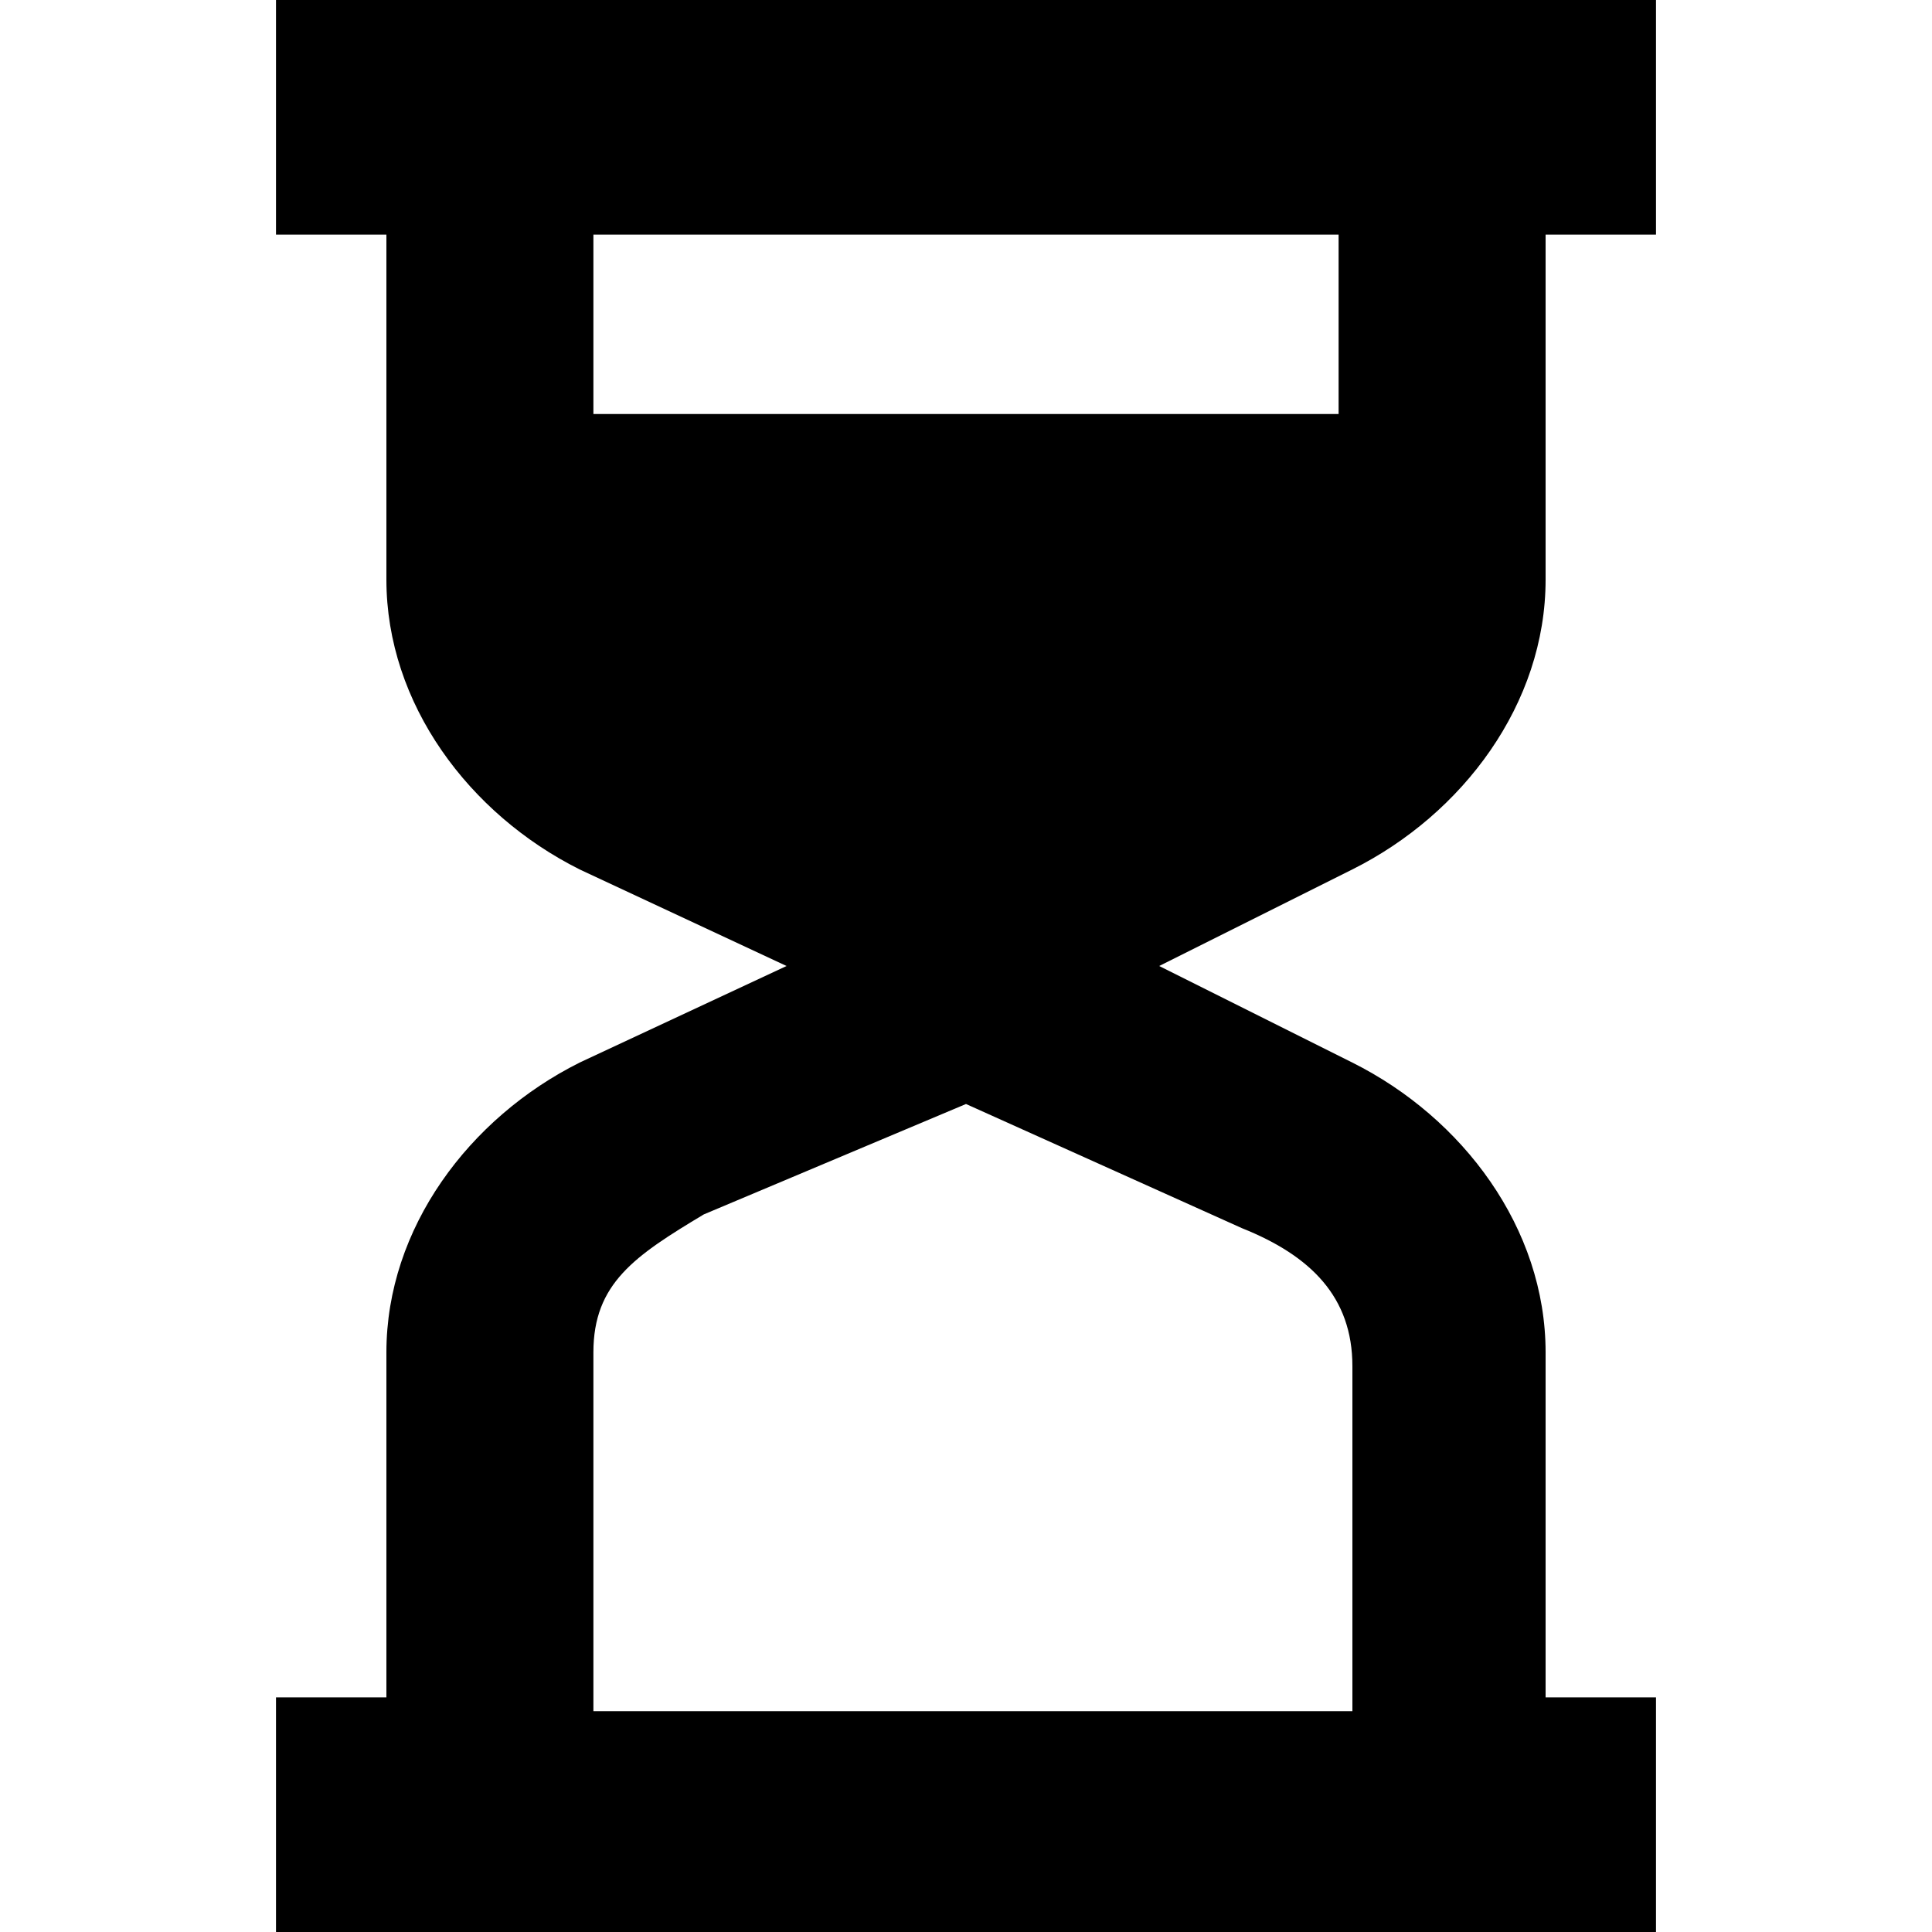
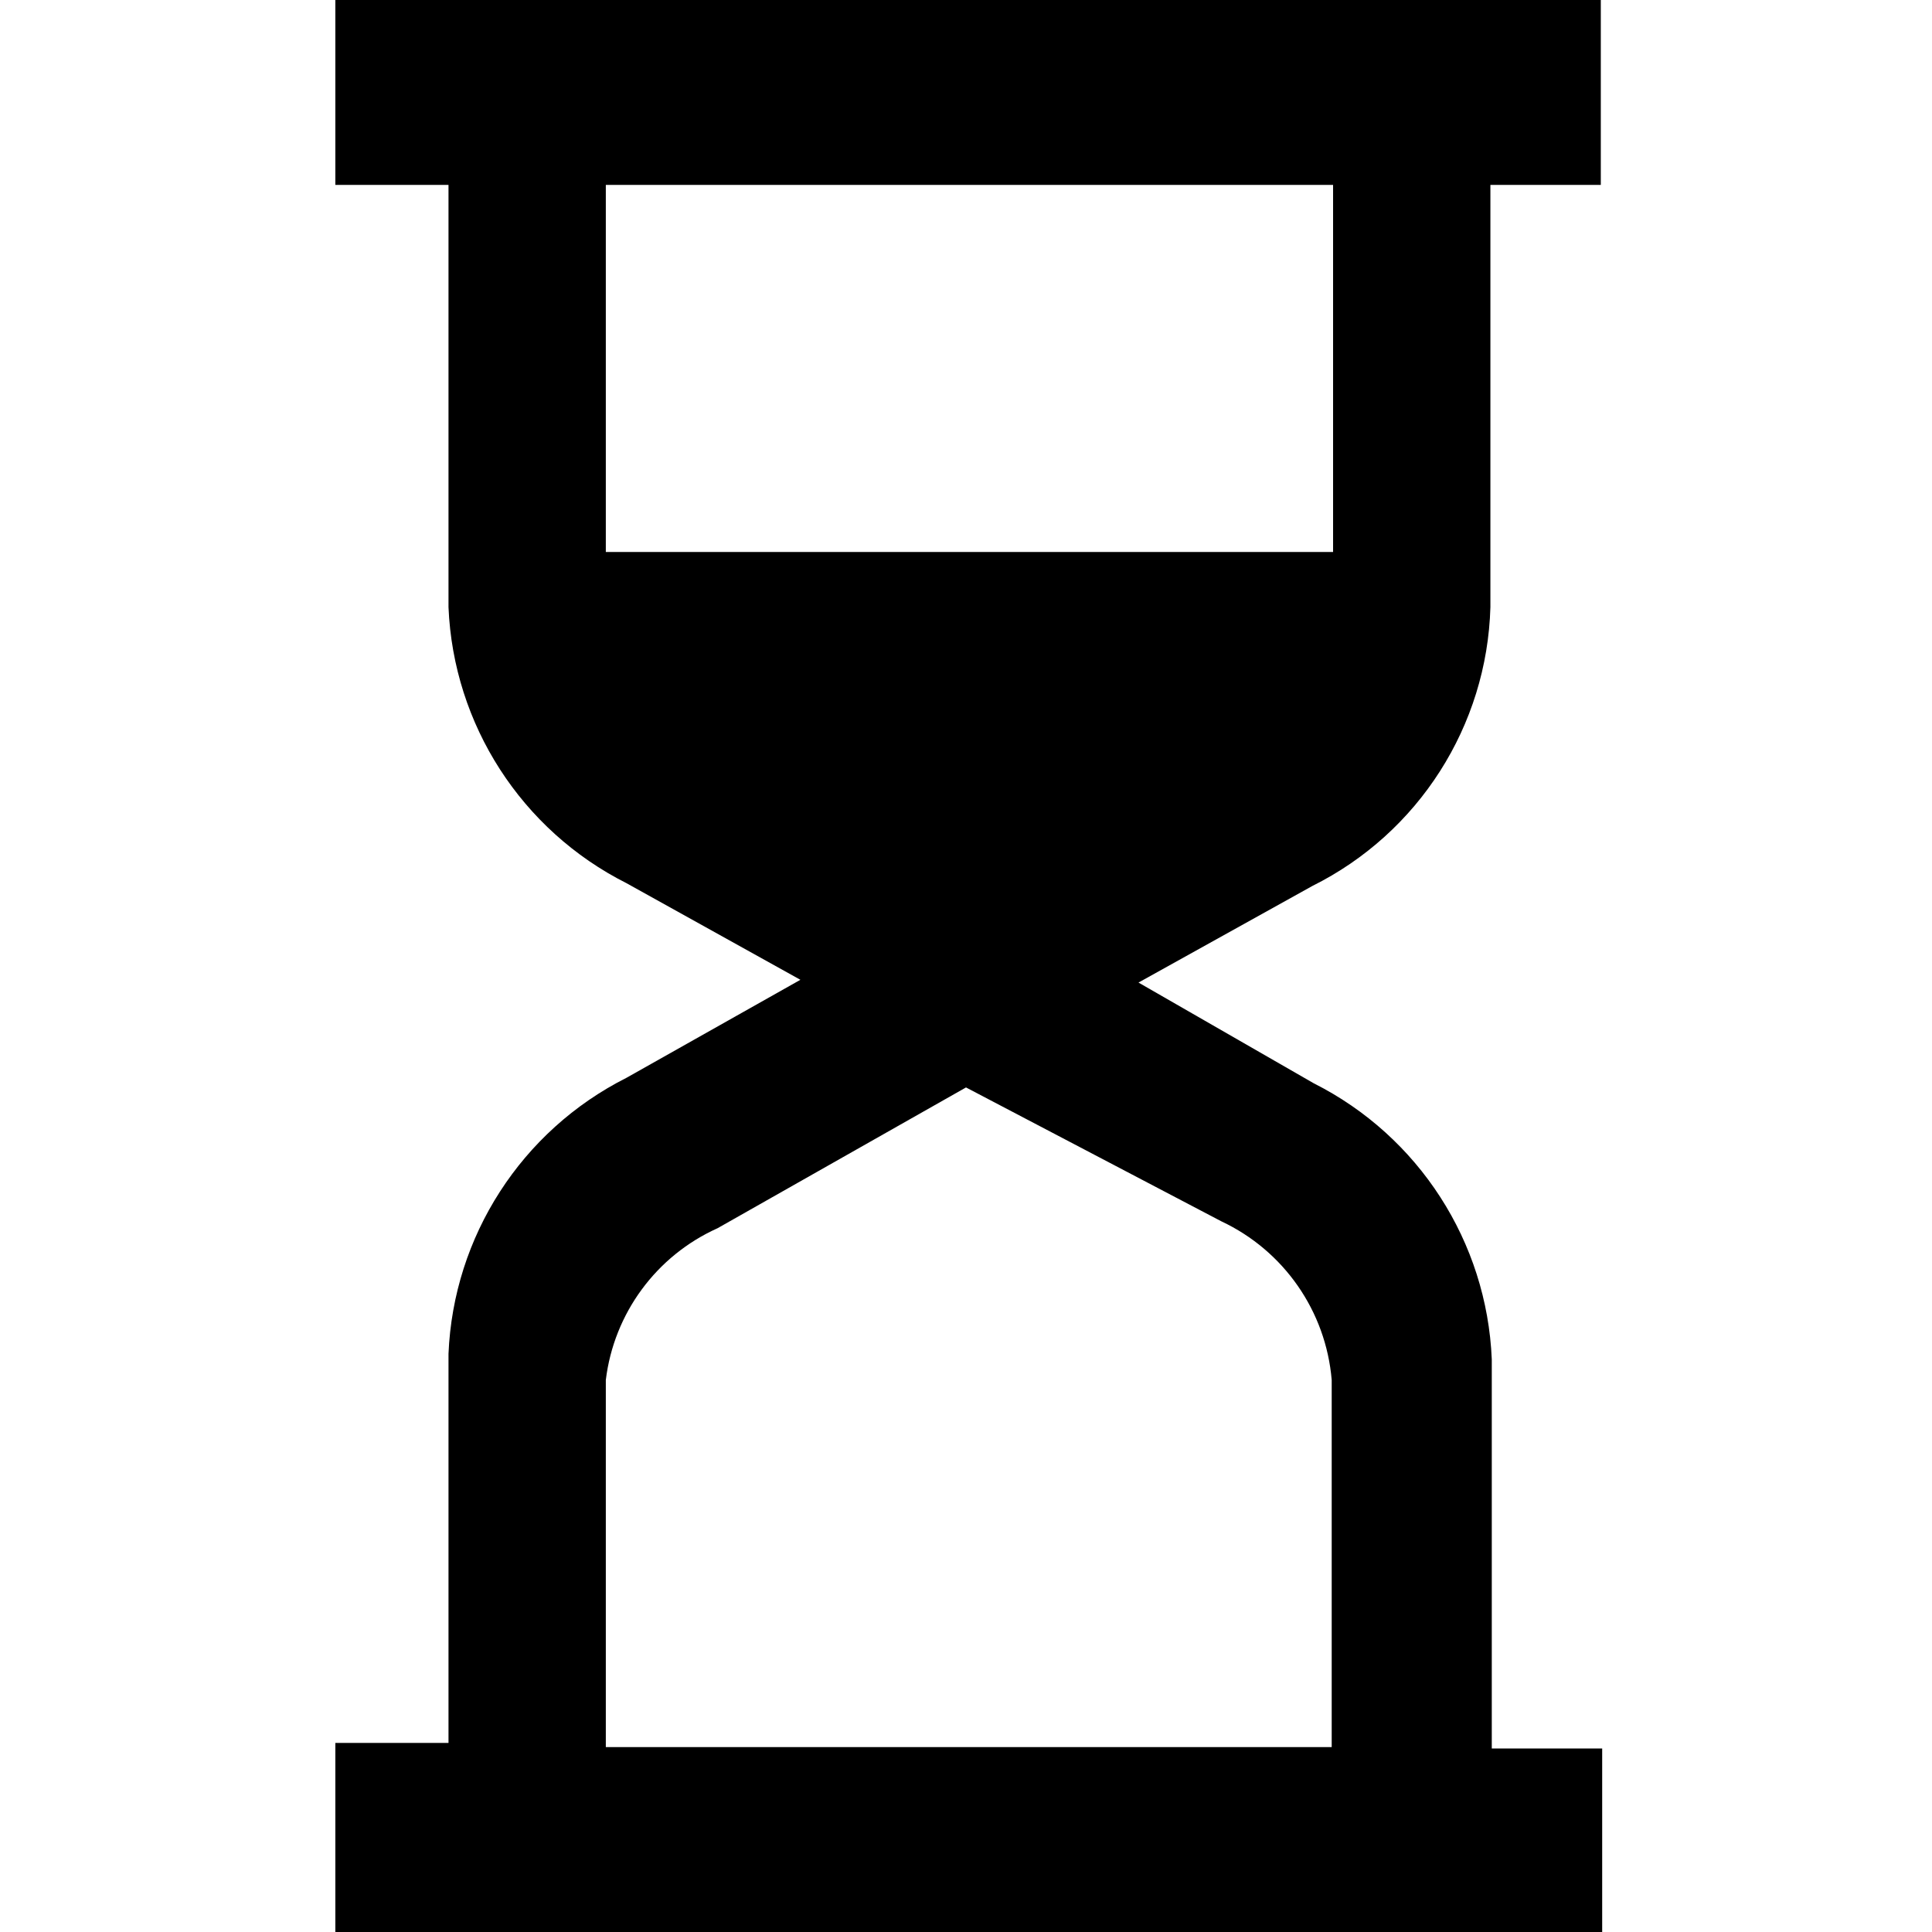
- <svg xmlns="http://www.w3.org/2000/svg" viewBox="0 0 14 14">
-   <path d="M11.2 4.2V1.7h.8V0H2v1.7h.8v2.5c0 .9.6 1.7 1.4 2.1l1.5.7-1.5.7c-.8.4-1.4 1.2-1.4 2.1v2.5H2V14h10v-1.7h-.8V9.8c0-.9-.6-1.7-1.4-2.1L8.4 7l1.4-.7c.8-.4 1.4-1.2 1.4-2.1zM9.7 1.7V3H4.3V1.7h5.4zM9 8.9c.5.2.8.5.8 1v2.5H4.3V9.8c0-.5.3-.7.8-1L7 8l2 .9z" />
+ <svg xmlns="http://www.w3.org/2000/svg" id="Layer_1" data-name="Layer 1" viewBox="0 0 14 14">
+   <path d="M10.8,4.4V1.34h.8V0H2.43V1.34h.82V4.4a2.35,2.35,0,0,0,1.29,2l1.26.7-1.26.71a2.35,2.35,0,0,0-1.29,2v2.82H2.43V14h9.18V12.67h-.8V9.85a2.35,2.35,0,0,0-1.29-2L8.25,7.12l1.26-.7A2.33,2.33,0,0,0,10.8,4.4ZM9.66,1.34V4H4.39V1.34ZM8.85,8.85A1.4,1.4,0,0,1,9.65,10v2.66l-5.26,0V10a1.39,1.39,0,0,1,.81-1.1L7,7.88Z" />
</svg>
